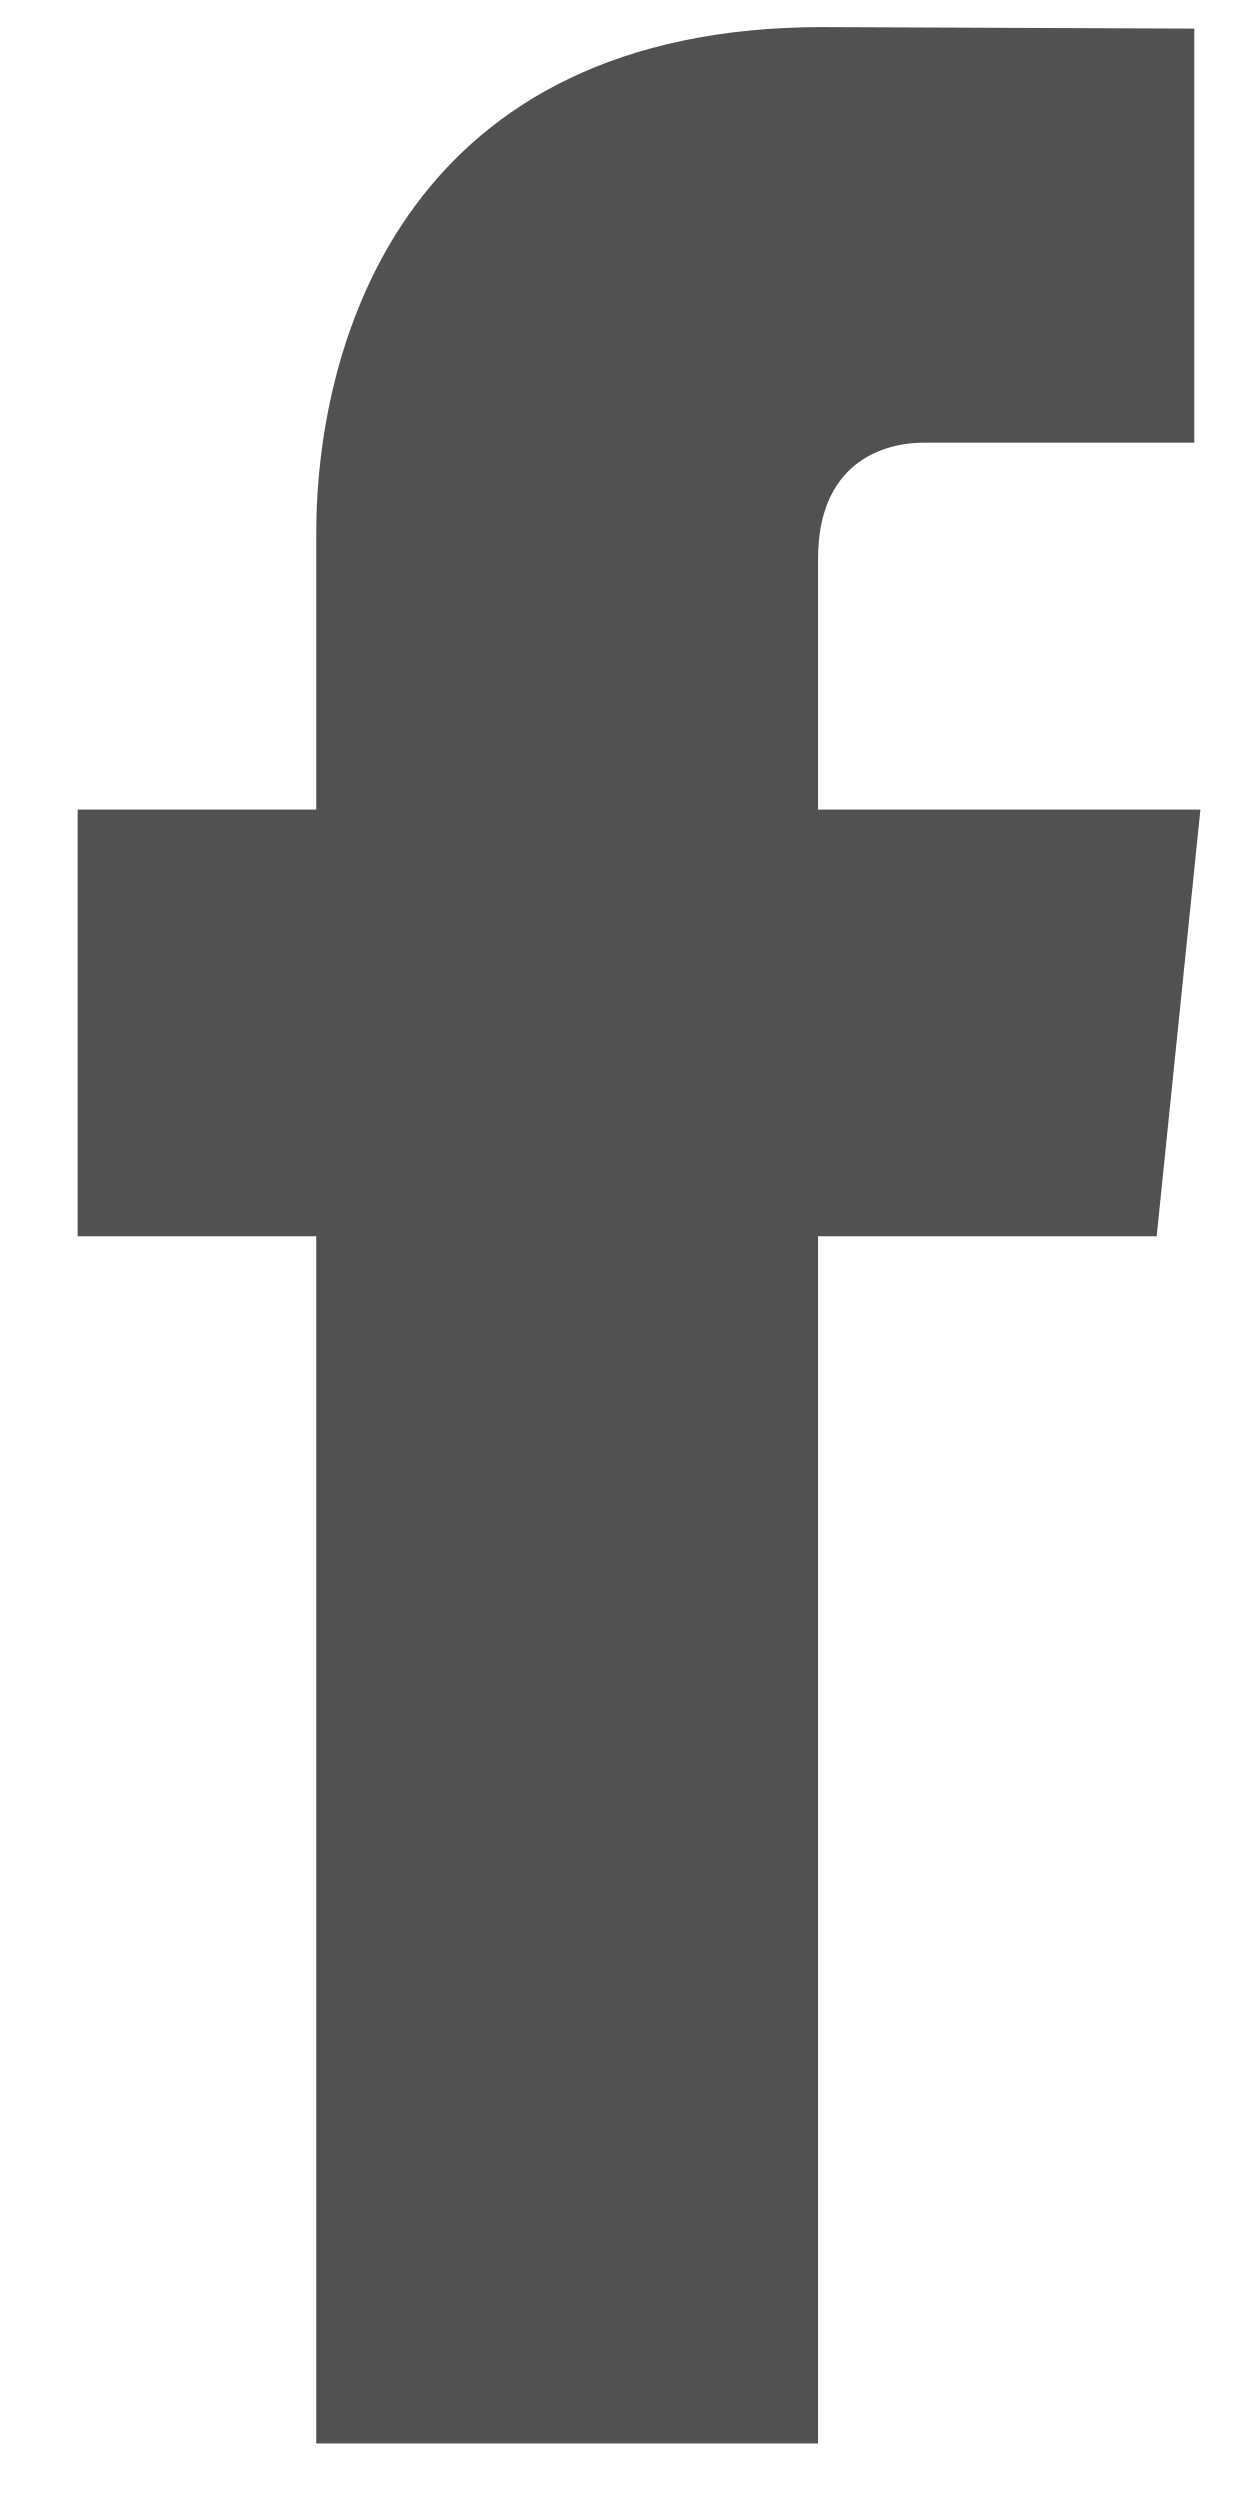
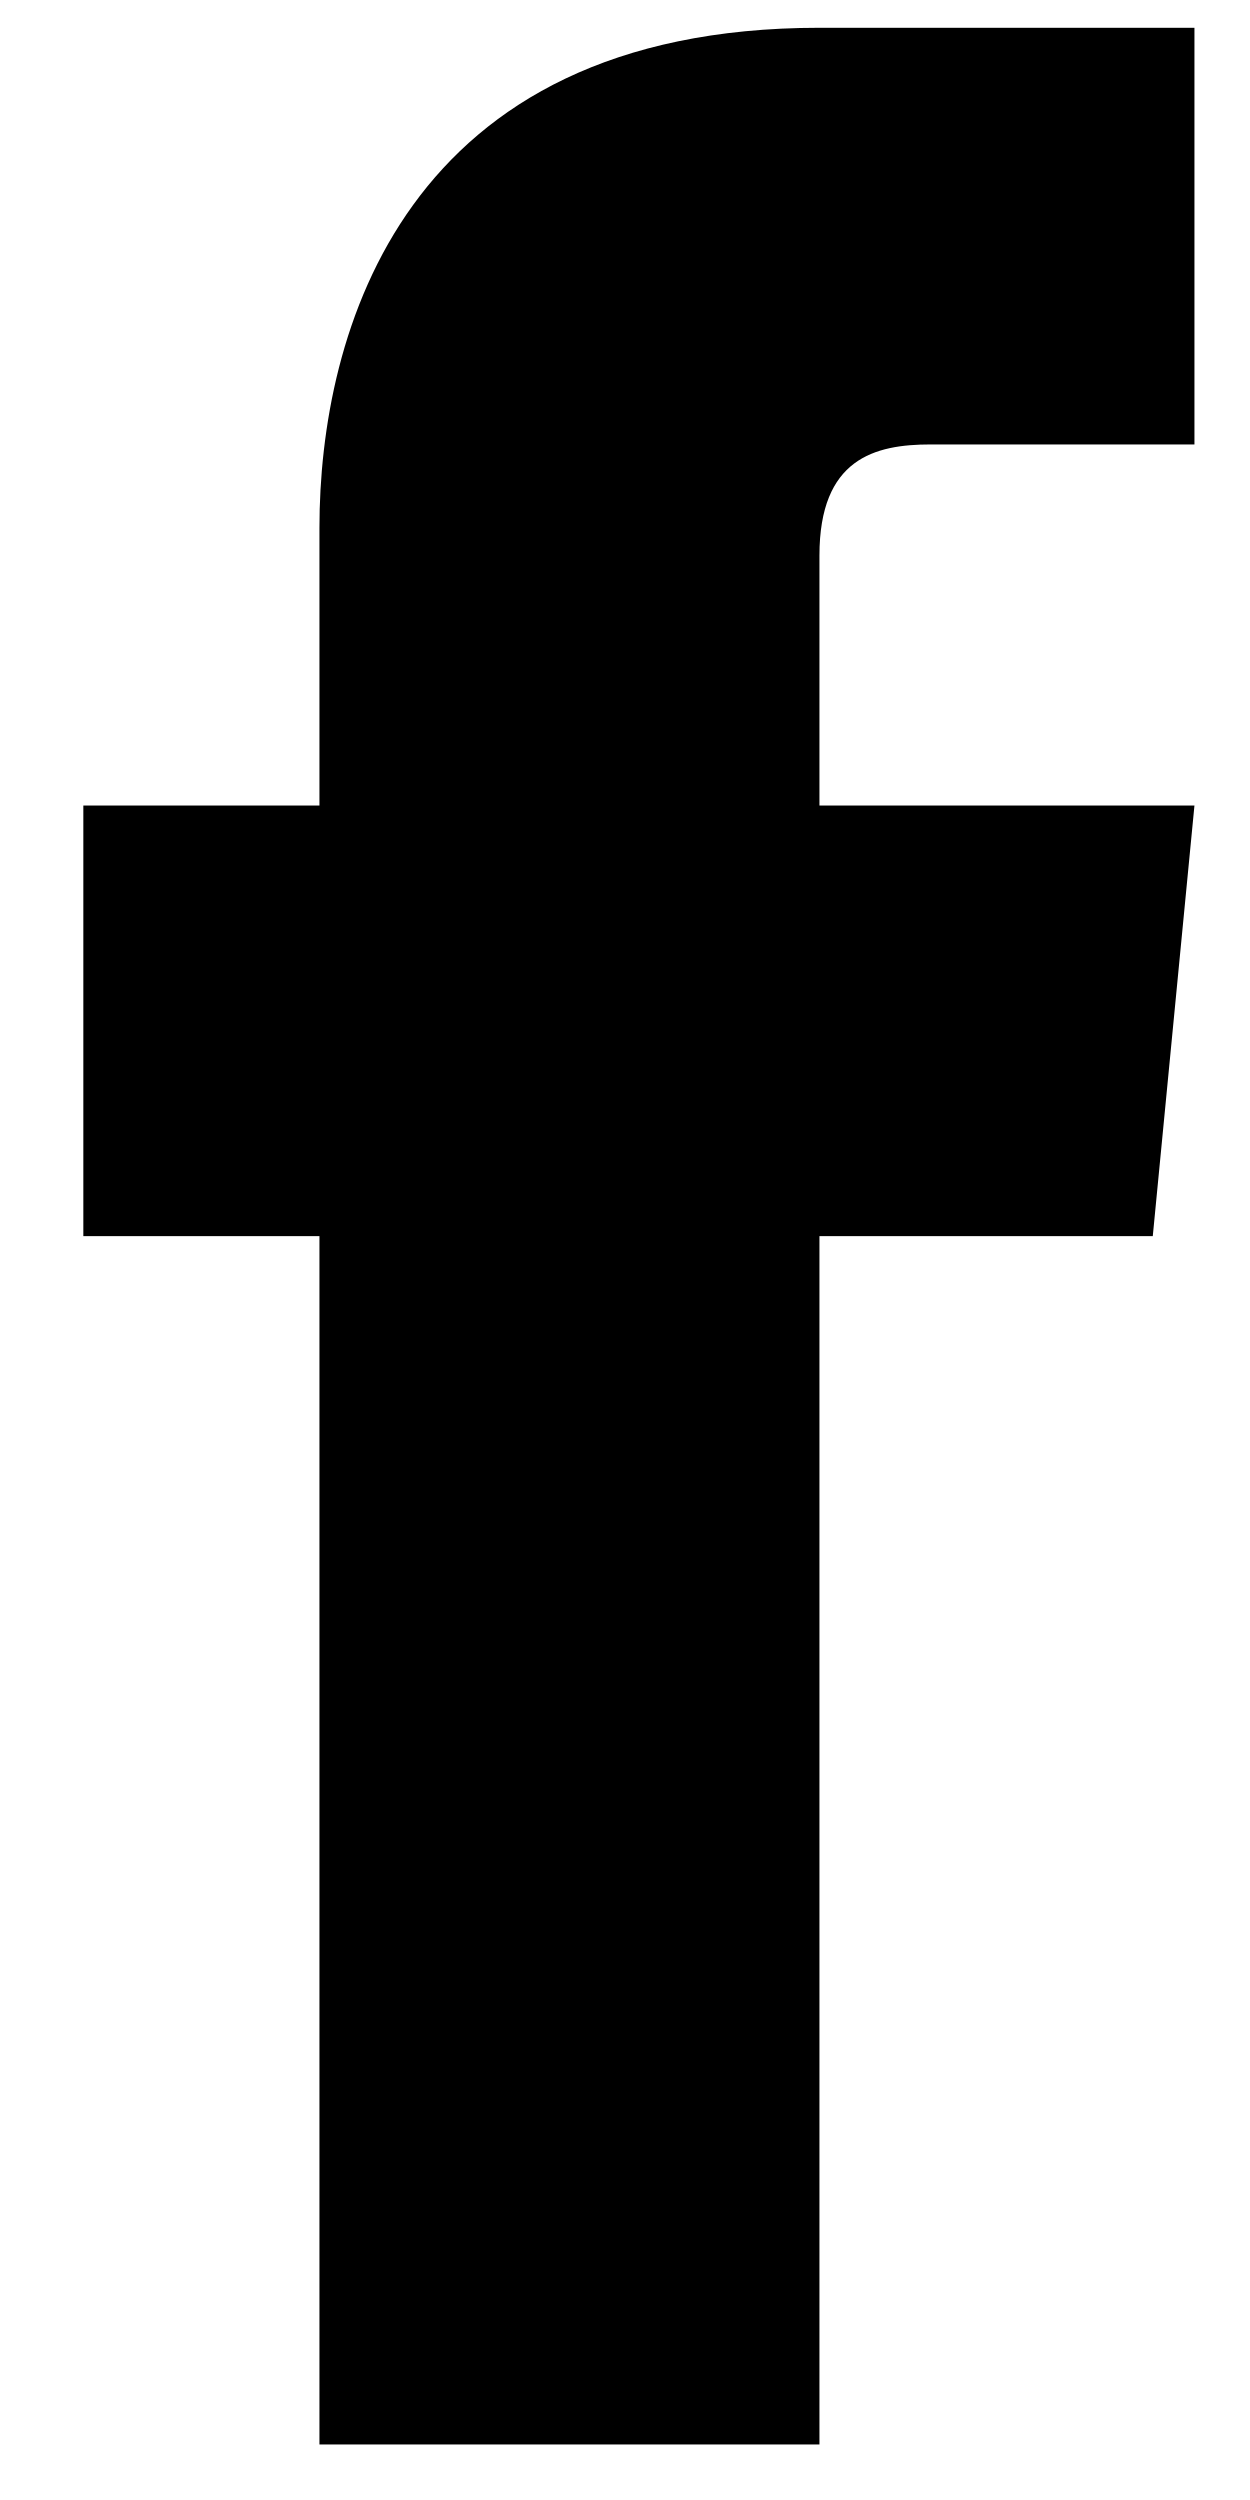
- <svg xmlns="http://www.w3.org/2000/svg" height="18" viewBox="0 0 9 18" fill="none">
-   <path d="M8.643 5.829H5.89V4.023C5.89 3.345 6.339 3.187 6.656 3.187C6.972 3.187 8.599 3.187 8.599 3.187V0.206L5.923 0.195C2.953 0.195 2.277 2.419 2.277 3.842V5.829H0.559V8.901H2.277C2.277 12.843 2.277 17.593 2.277 17.593H5.89C5.89 17.593 5.89 12.796 5.89 8.901H8.328L8.643 5.829Z" fill="#515151" />
+ <svg xmlns="http://www.w3.org/2000/svg" version="1.1" id="Layer_1" x="0px" y="0px" viewBox="0 0 9 18" style="enable-background:new 0 0 9 18;" xml:space="preserve">
+   <path d="M8.6,5.8H5.9V4c0-0.7,0.4-0.8,0.8-0.8c0.3,0,1.9,0,1.9,0v-3l-2.7,0c-3,0-3.6,2.2-3.6,3.6v2H0.6v3.1h1.7c0,3.9,0,8.7,0,8.7  h3.6c0,0,0-4.8,0-8.7h2.4L8.6,5.8z" />
</svg>
